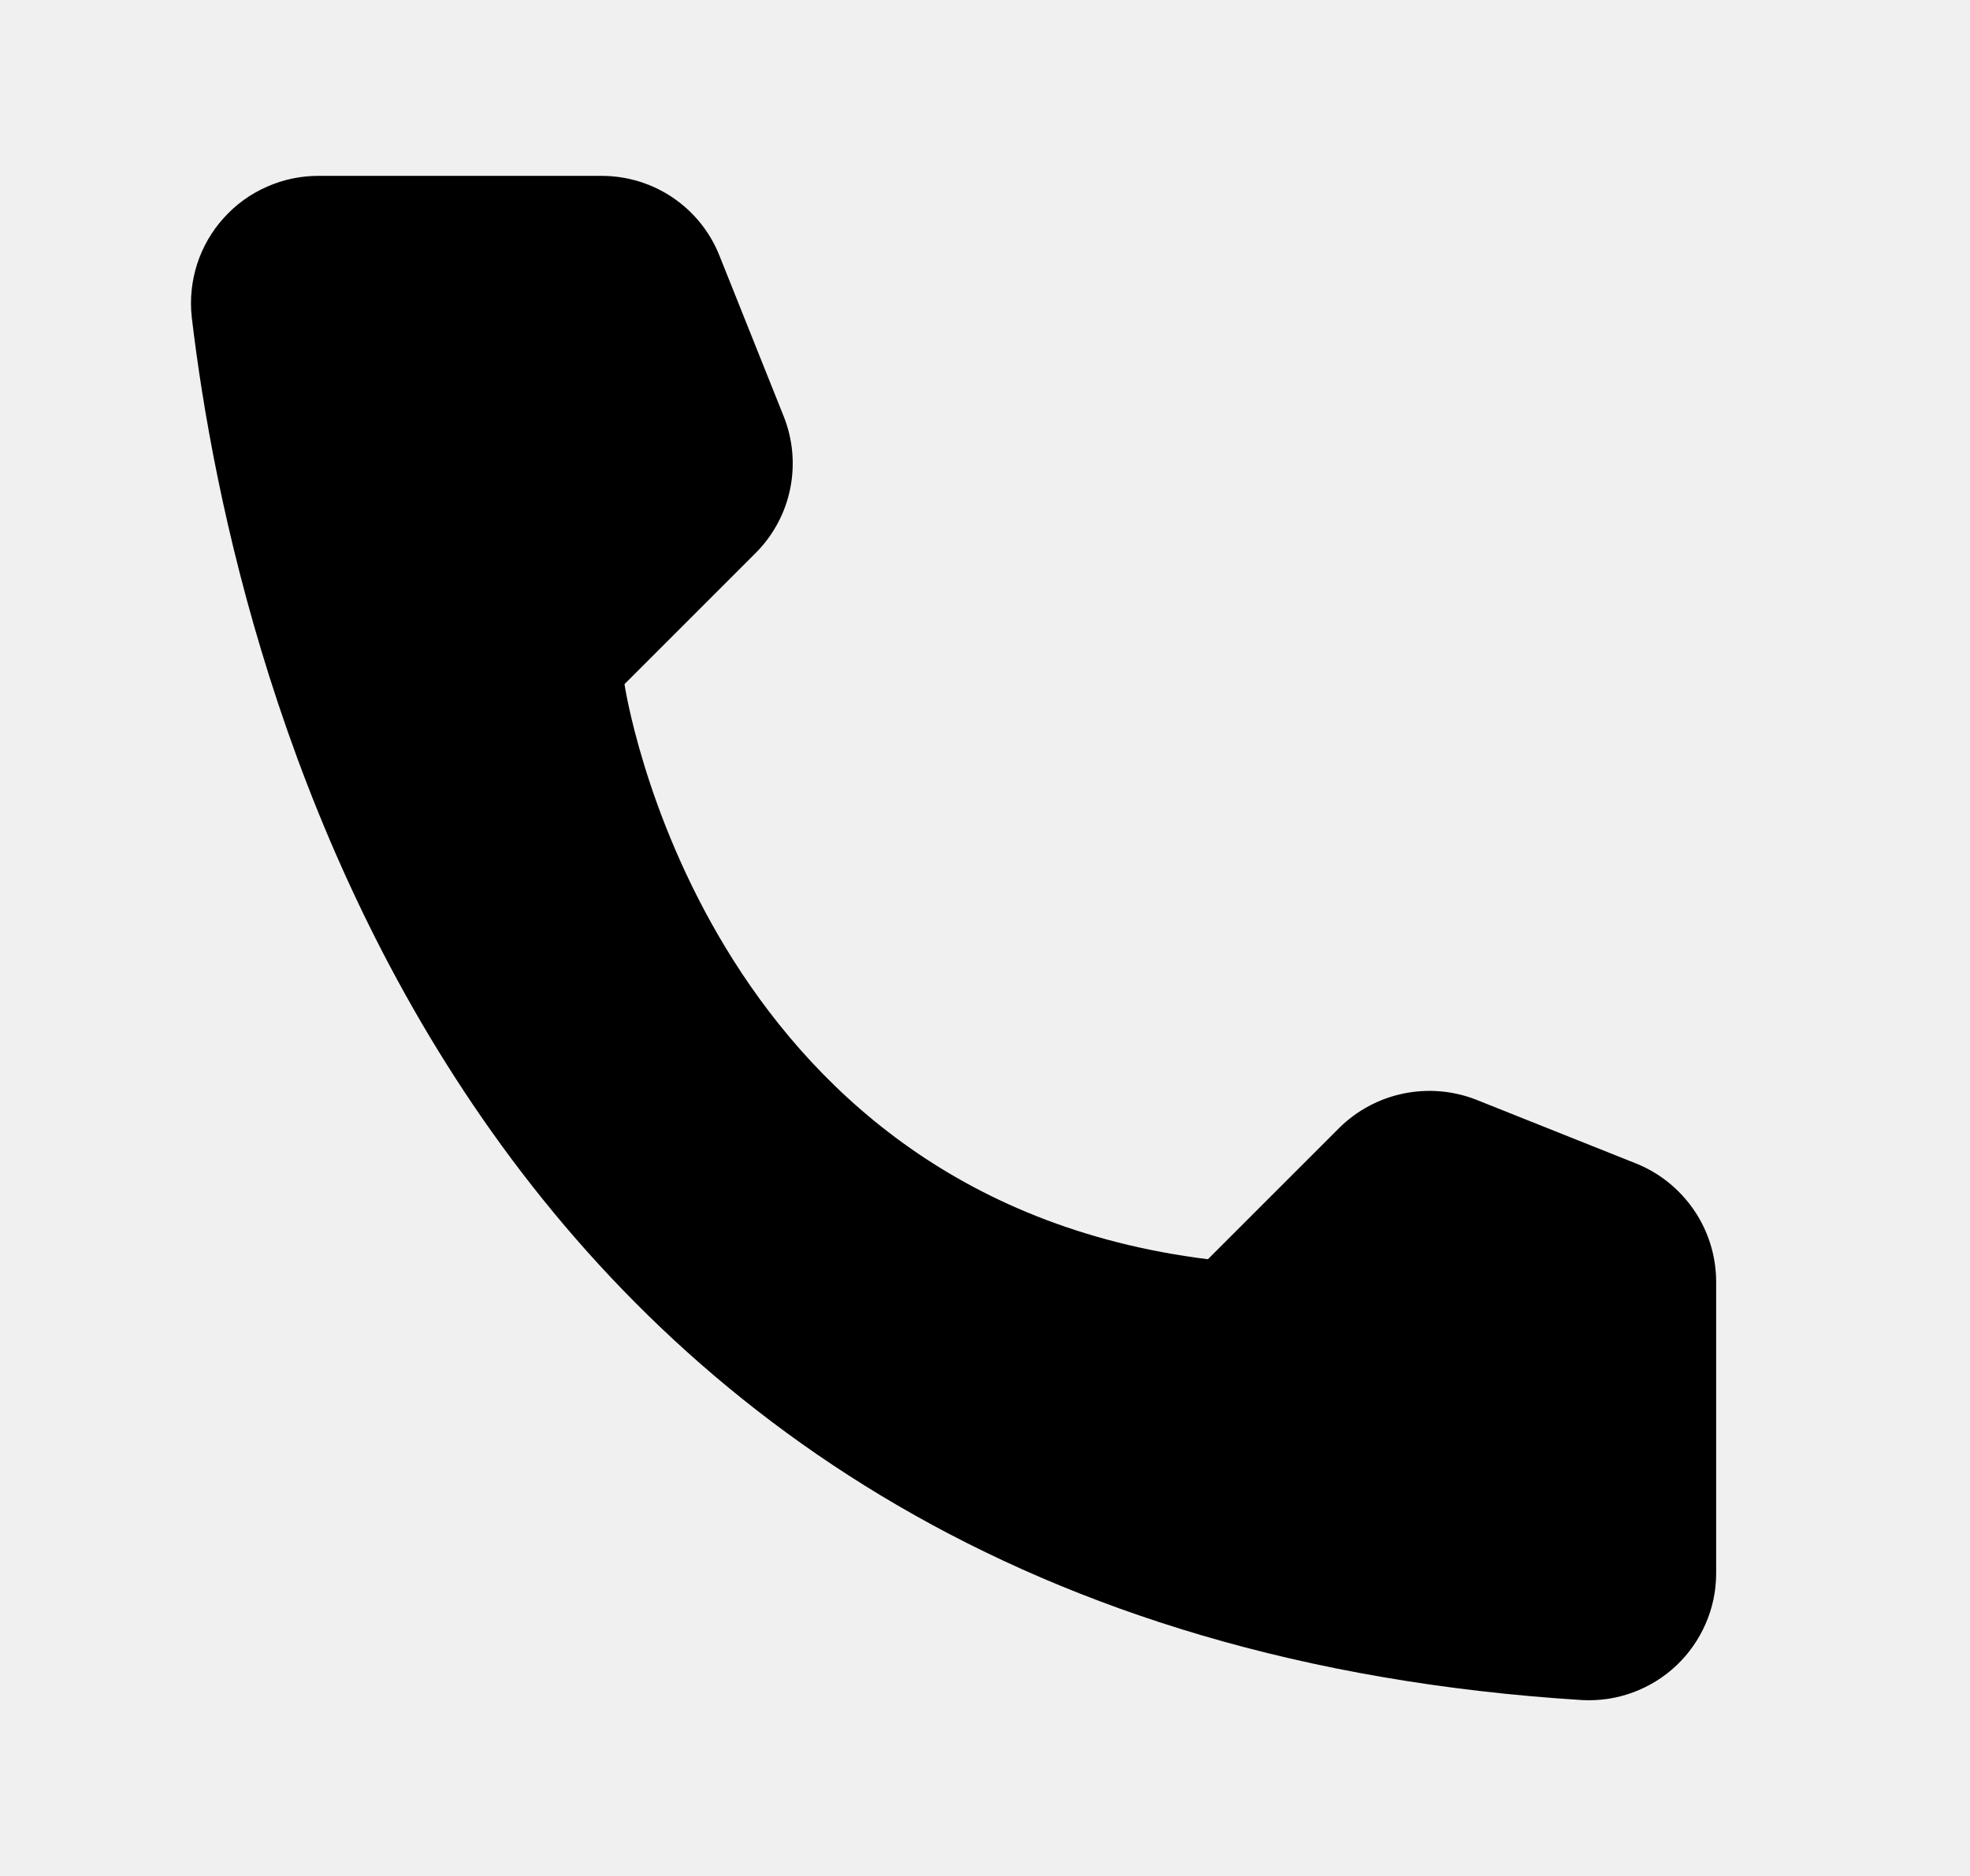
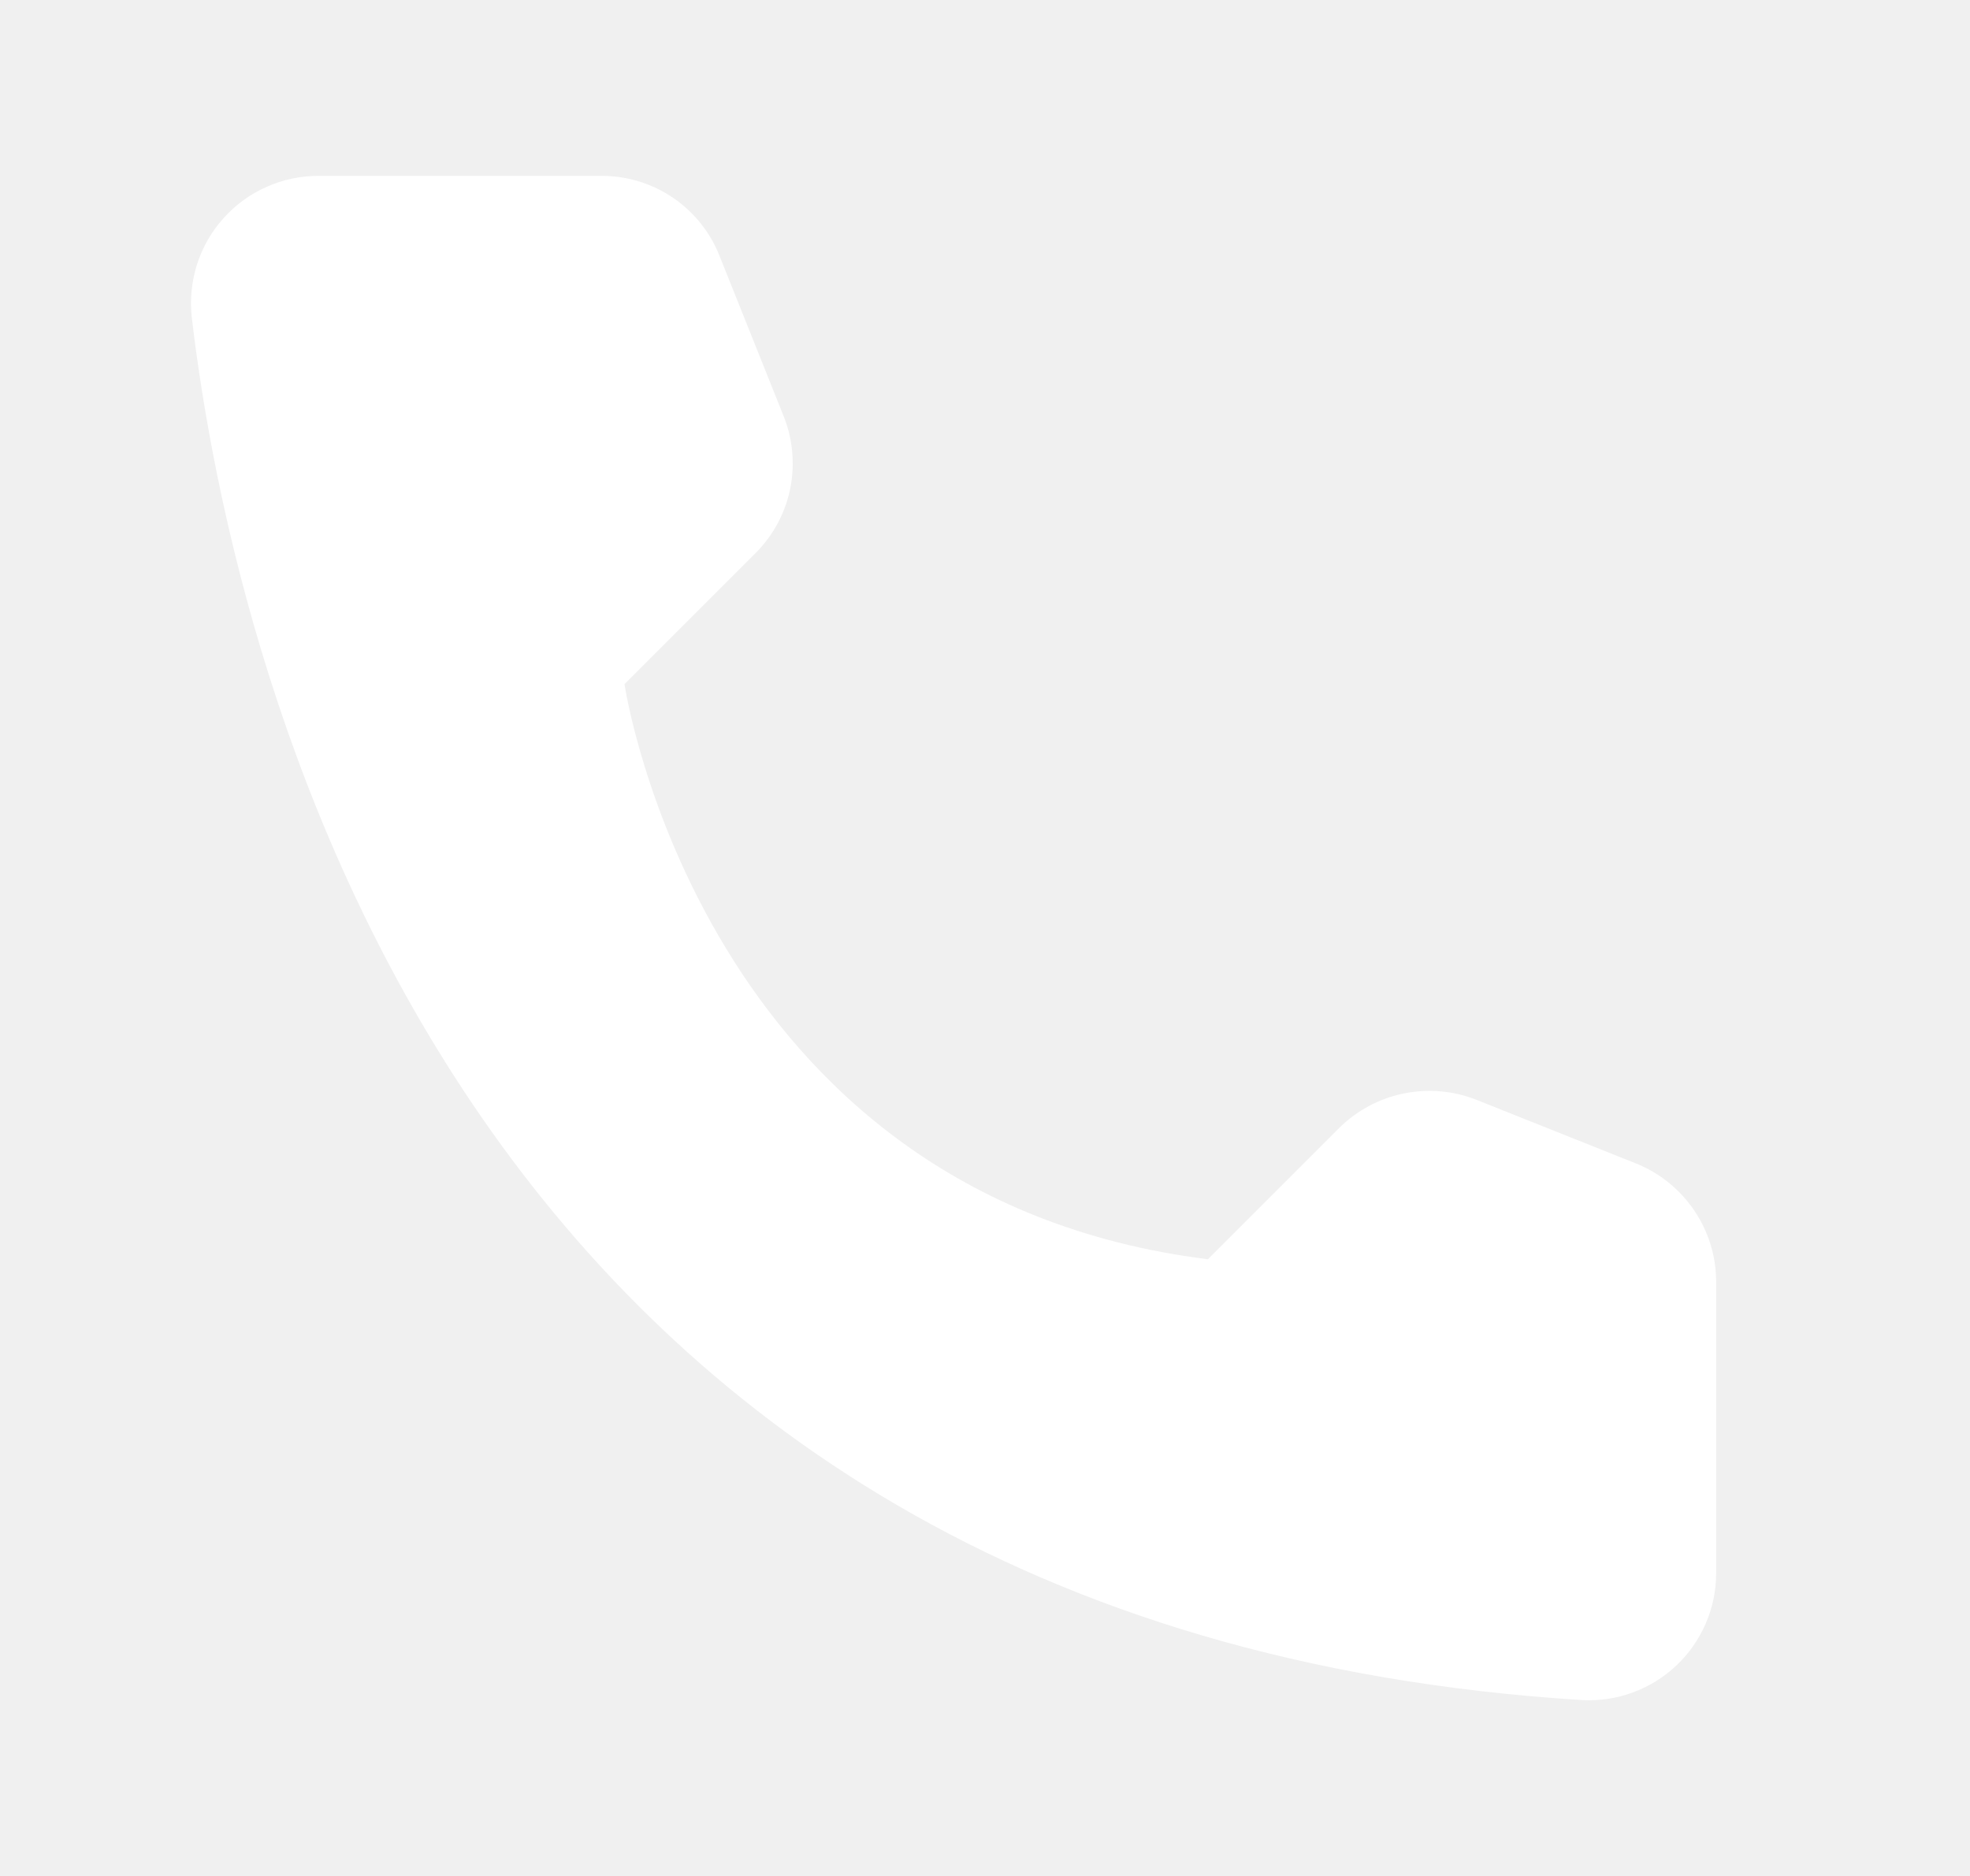
<svg xmlns="http://www.w3.org/2000/svg" width="21" height="20" viewBox="0 0 21 20" fill="none">
-   <path d="M12.876 13.425L14.276 12.025C14.464 11.839 14.703 11.711 14.963 11.658C15.222 11.605 15.492 11.628 15.738 11.725L17.445 12.406C17.694 12.507 17.907 12.68 18.059 12.903C18.21 13.125 18.292 13.387 18.294 13.656V16.781C18.293 16.964 18.255 17.145 18.181 17.313C18.108 17.48 18.002 17.632 17.869 17.757C17.736 17.883 17.578 17.98 17.407 18.043C17.235 18.107 17.052 18.134 16.869 18.125C4.913 17.381 2.501 7.256 2.044 3.381C2.023 3.191 2.043 2.998 2.101 2.816C2.16 2.634 2.256 2.466 2.385 2.324C2.513 2.181 2.669 2.068 2.845 1.991C3.02 1.913 3.209 1.874 3.401 1.875H6.419C6.689 1.876 6.952 1.957 7.175 2.109C7.397 2.26 7.57 2.475 7.669 2.725L8.351 4.431C8.451 4.677 8.476 4.947 8.424 5.207C8.372 5.467 8.244 5.706 8.057 5.894L6.657 7.294C6.657 7.294 7.463 12.75 12.876 13.425Z" fill="black" />
+   <path d="M12.876 13.425L14.276 12.025C14.464 11.839 14.703 11.711 14.963 11.658C15.222 11.605 15.492 11.628 15.738 11.725L17.445 12.406C17.694 12.507 17.907 12.68 18.059 12.903C18.21 13.125 18.292 13.387 18.294 13.656V16.781C18.293 16.964 18.255 17.145 18.181 17.313C18.108 17.48 18.002 17.632 17.869 17.757C17.736 17.883 17.578 17.98 17.407 18.043C17.235 18.107 17.052 18.134 16.869 18.125C4.913 17.381 2.501 7.256 2.044 3.381C2.023 3.191 2.043 2.998 2.101 2.816C2.16 2.634 2.256 2.466 2.385 2.324C2.513 2.181 2.669 2.068 2.845 1.991C3.02 1.913 3.209 1.874 3.401 1.875H6.419C6.689 1.876 6.952 1.957 7.175 2.109C7.397 2.26 7.57 2.475 7.669 2.725L8.351 4.431C8.451 4.677 8.476 4.947 8.424 5.207C8.372 5.467 8.244 5.706 8.057 5.894L6.657 7.294C6.657 7.294 7.463 12.75 12.876 13.425Z" fill="white" />
</svg>
